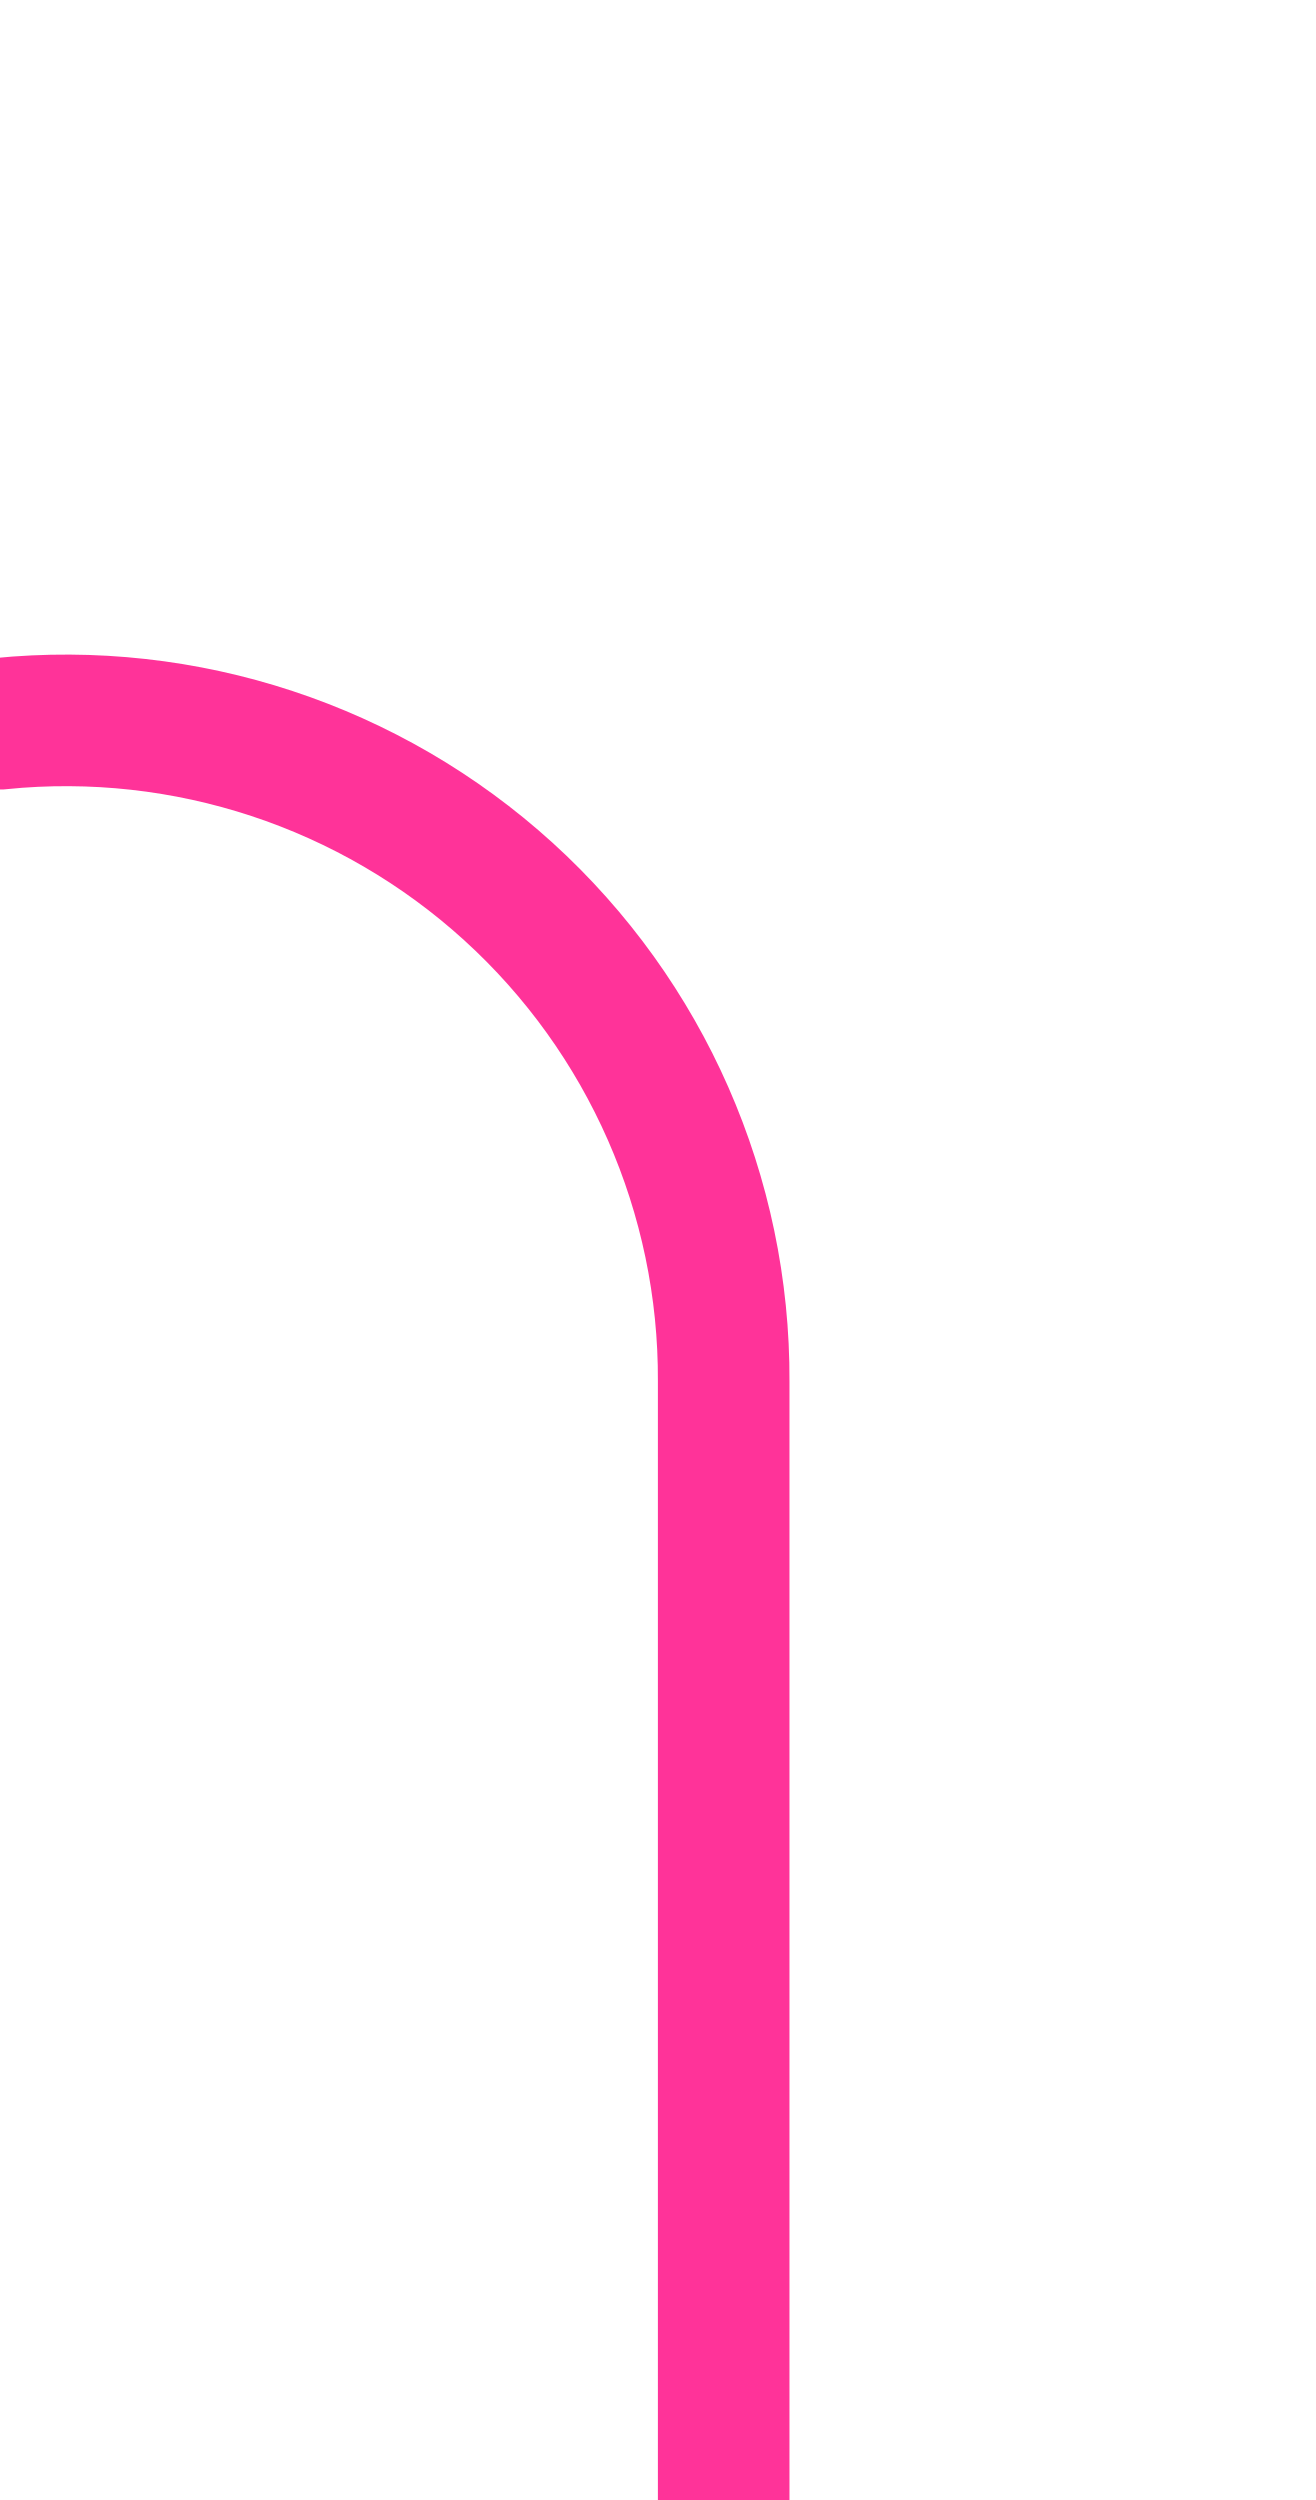
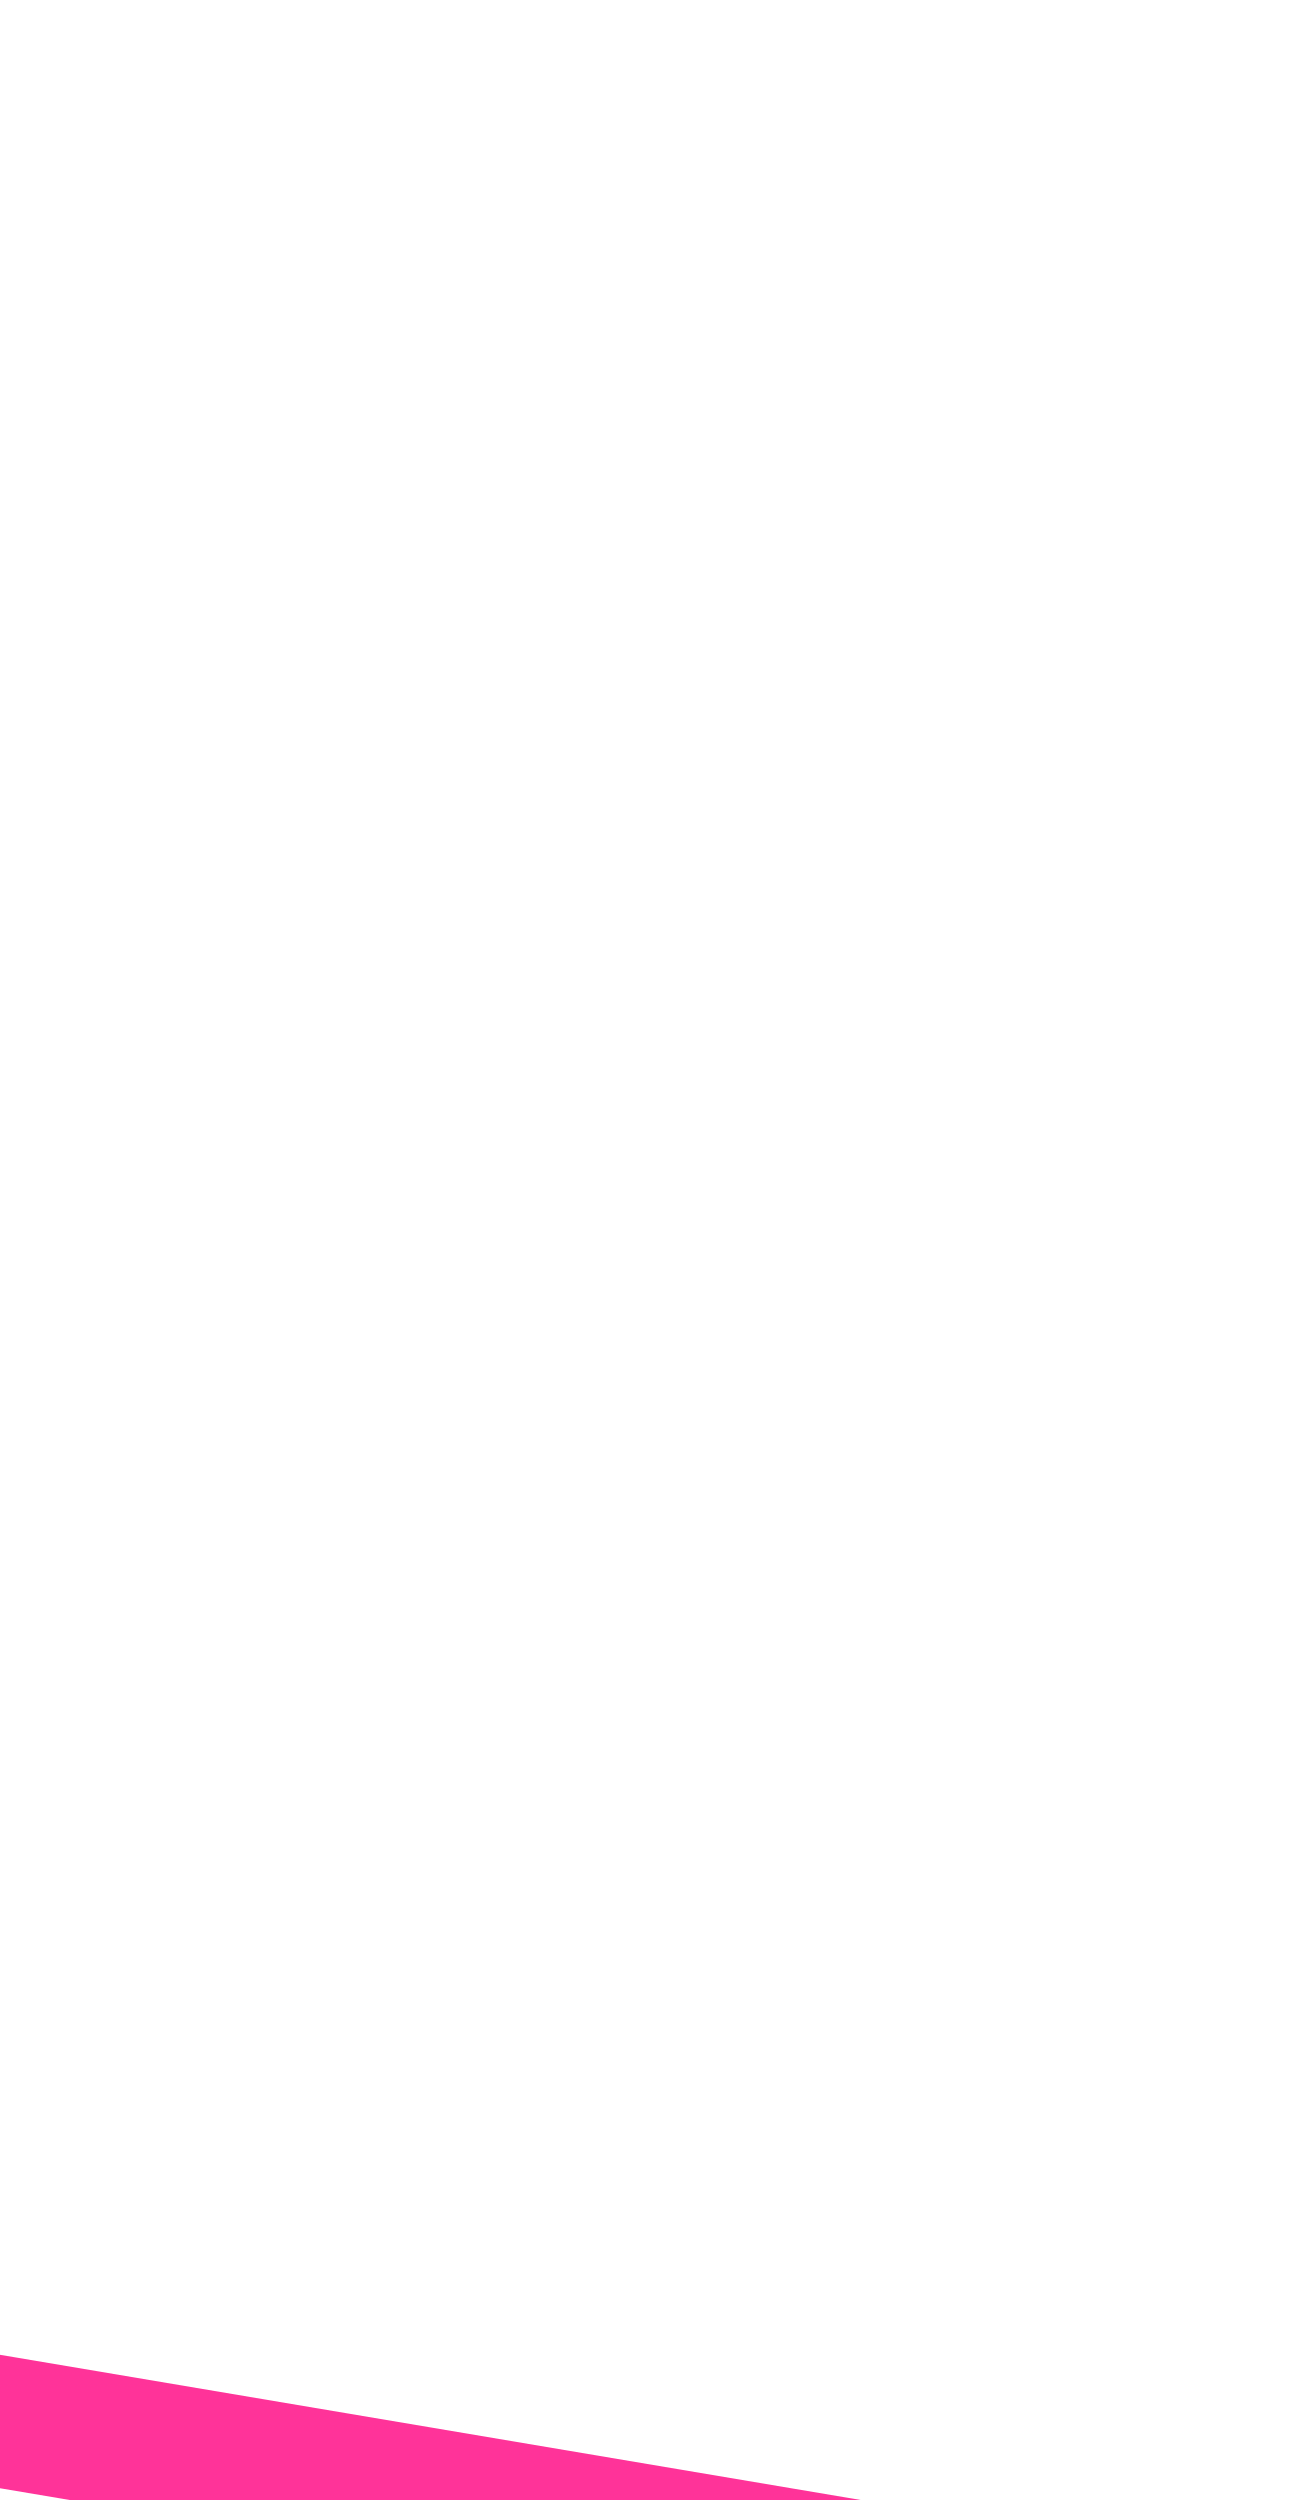
- <svg xmlns="http://www.w3.org/2000/svg" version="1.1" width="10px" height="19px" preserveAspectRatio="xMidYMin meet" viewBox="7744 965  8 19">
-   <path d="M 7677 1242.5  L 7665 1242.5  A 5 5 0 0 1 7660.5 1237.5 L 7660.5 975  A 5 5 0 0 1 7665.5 970.5 L 7743 970.5  A 5 5 0 0 1 7748.5 975.5 L 7748.5 984  " stroke-width="1" stroke="#ff3399" fill="none" />
+ <svg xmlns="http://www.w3.org/2000/svg" version="1.1" width="10px" height="19px" preserveAspectRatio="xMidYMin meet" viewBox="7743 965  8 19">
+   <path d="M 7677 1242.5  L 7665 1242.5  A 5 5 0 0 1 7660.5 1237.5 L 7660.5 975  A 5 5 0 0 1 7665.5 970.5 L 7748.5 984.5  " stroke-width="1" stroke="#ff3399" fill="none" />
  <path d="M 7675 1239.5  A 3 3 0 0 0 7672 1242.5 A 3 3 0 0 0 7675 1245.5 A 3 3 0 0 0 7678 1242.5 A 3 3 0 0 0 7675 1239.5 Z " fill-rule="nonzero" fill="#ff3399" stroke="none" />
</svg>
